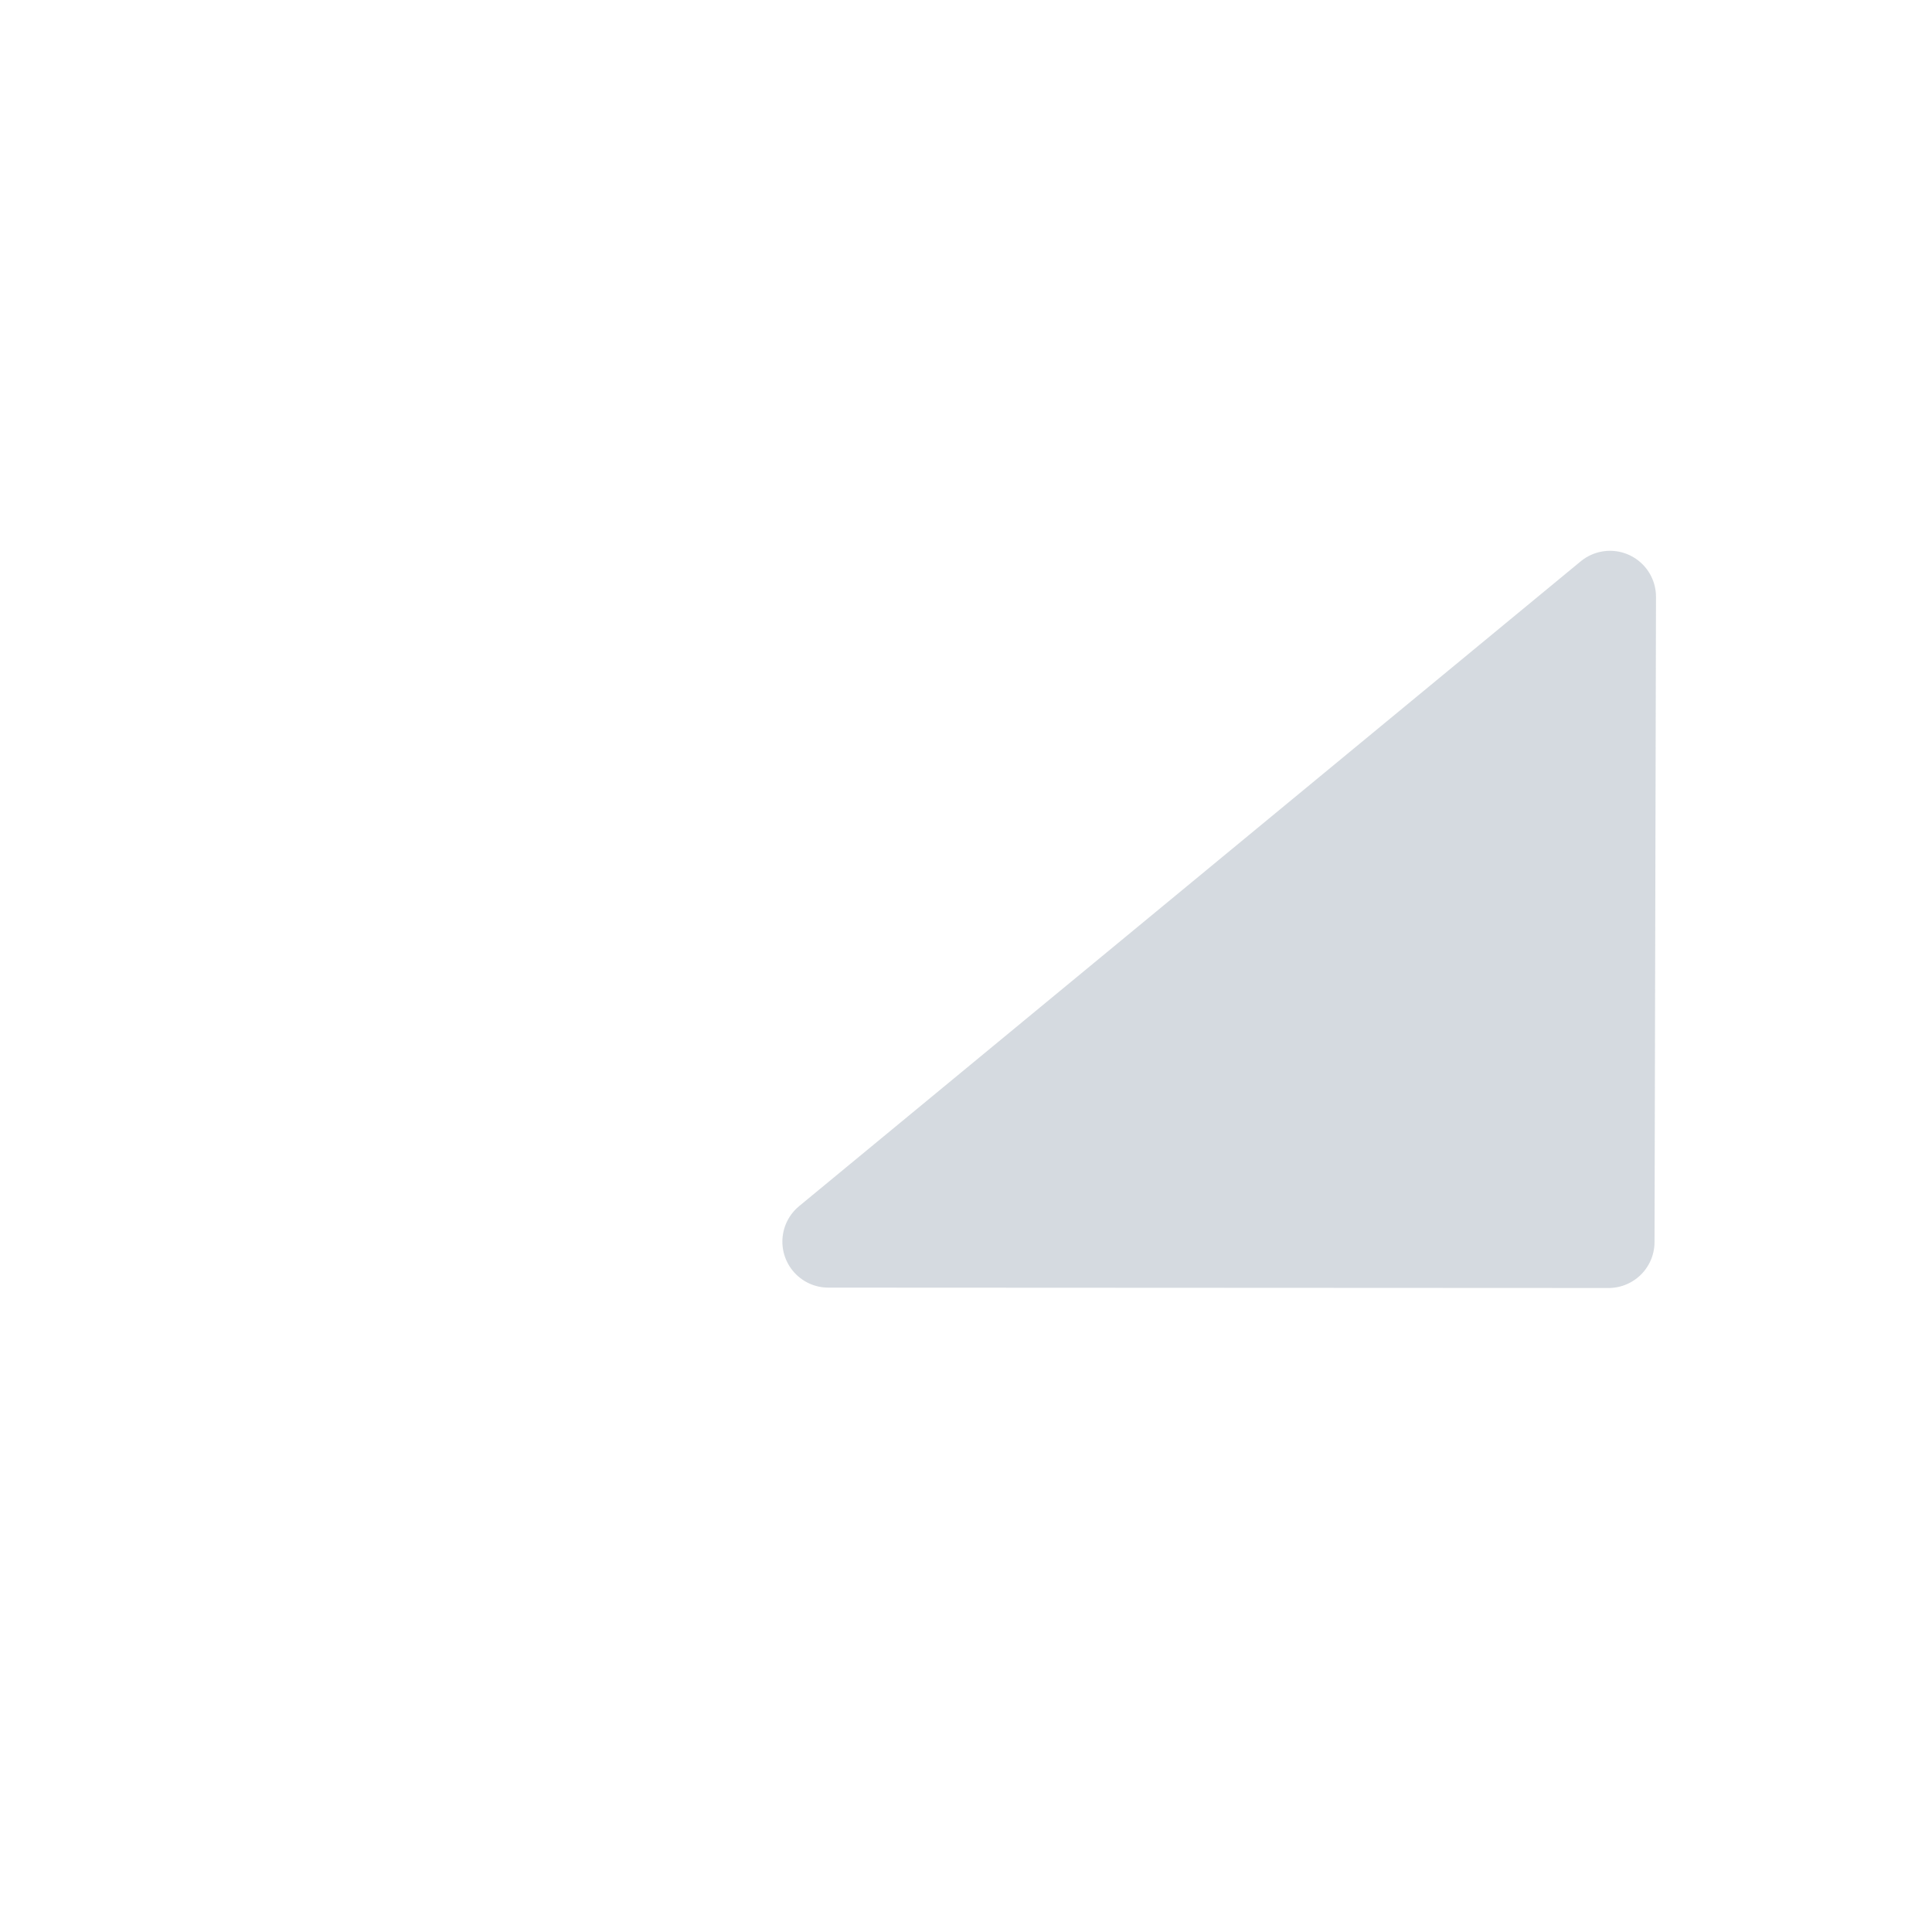
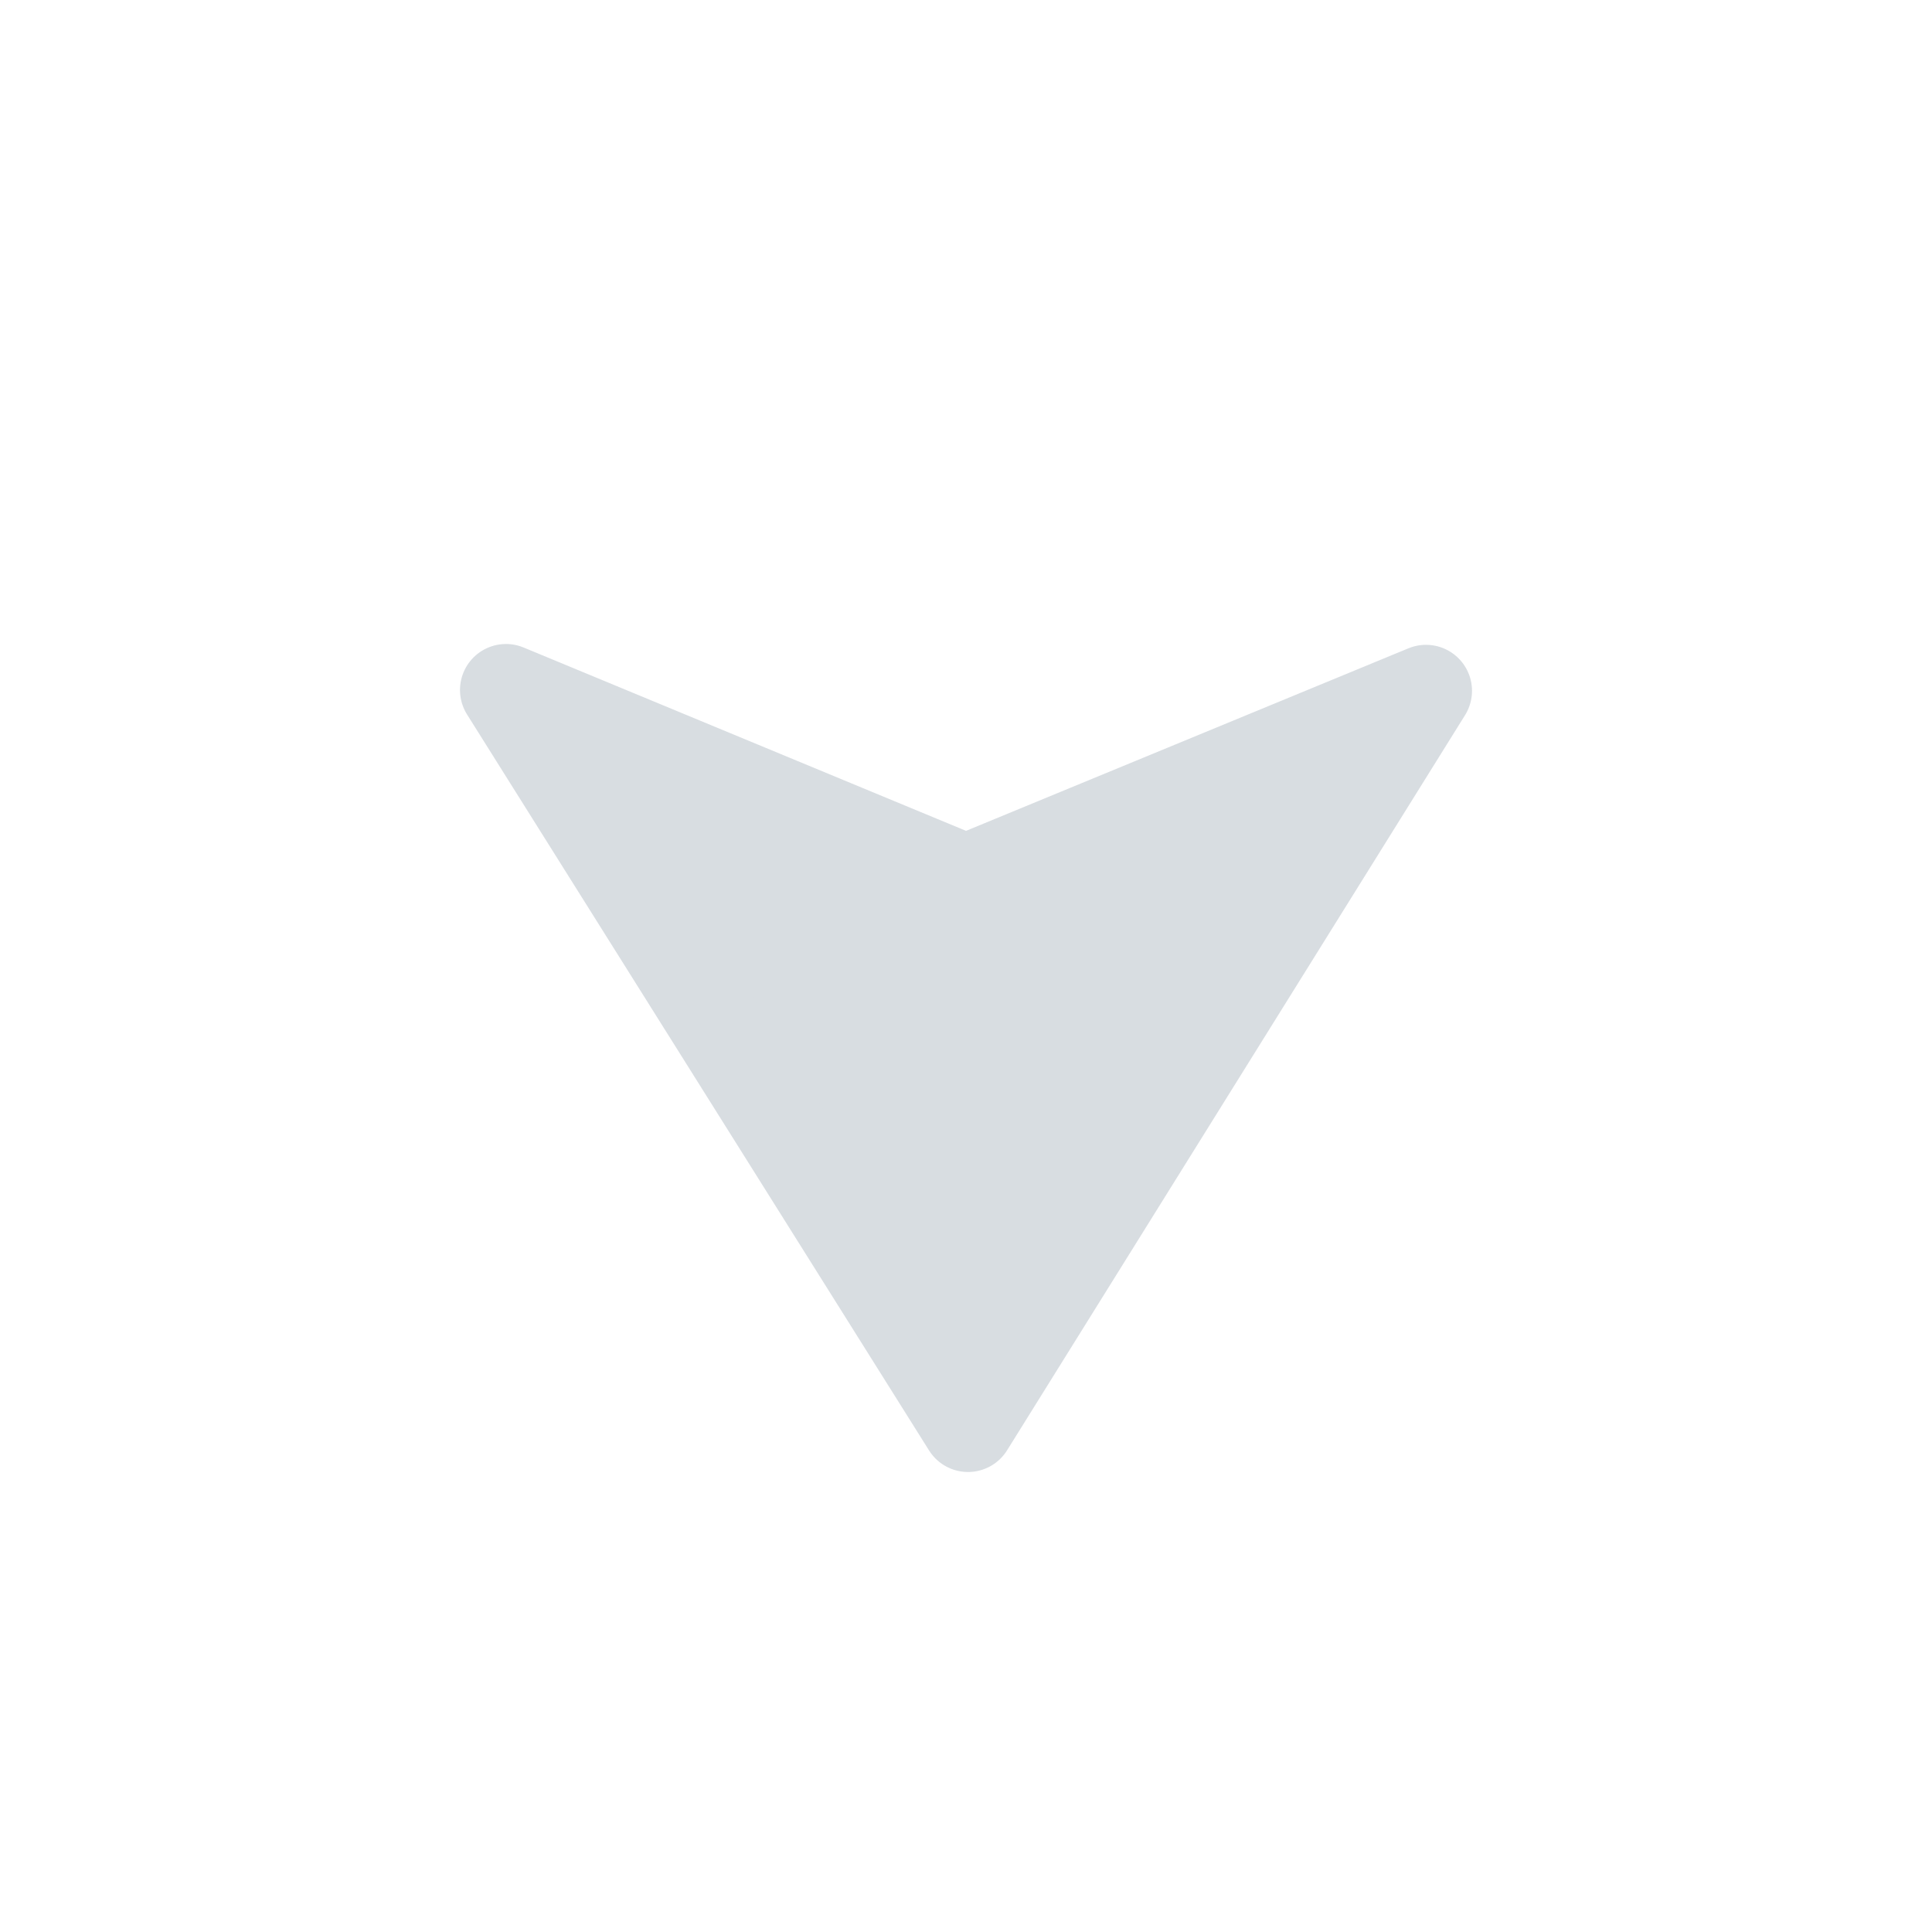
<svg xmlns="http://www.w3.org/2000/svg" width="21" height="21" viewBox="0 0 21 21" version="1.1" id="svg1">
  <defs id="defs1" />
  <g id="layer1">
-     <path style="opacity:0.85;fill:#ced4da;stroke:#ced4da;stroke-width:1;stroke-linecap:round;stroke-linejoin:round;stroke-miterlimit:100;stroke-dasharray:none;stroke-dashoffset:0" d="M 17.484,13.5 9.004,13.496 17.5,6.487 Z" id="path1" />
+     <path style="opacity:0.8;fill:#ced4da;stroke:#ced4da;stroke-width:1;stroke-linecap:round;stroke-linejoin:round;stroke-miterlimit:100;stroke-dasharray:none;stroke-dashoffset:0" d="M 10.522,15.5 5.5,7.5 10.5,9.572 15.5,7.509 Z" id="path1" />
  </g>
</svg>
